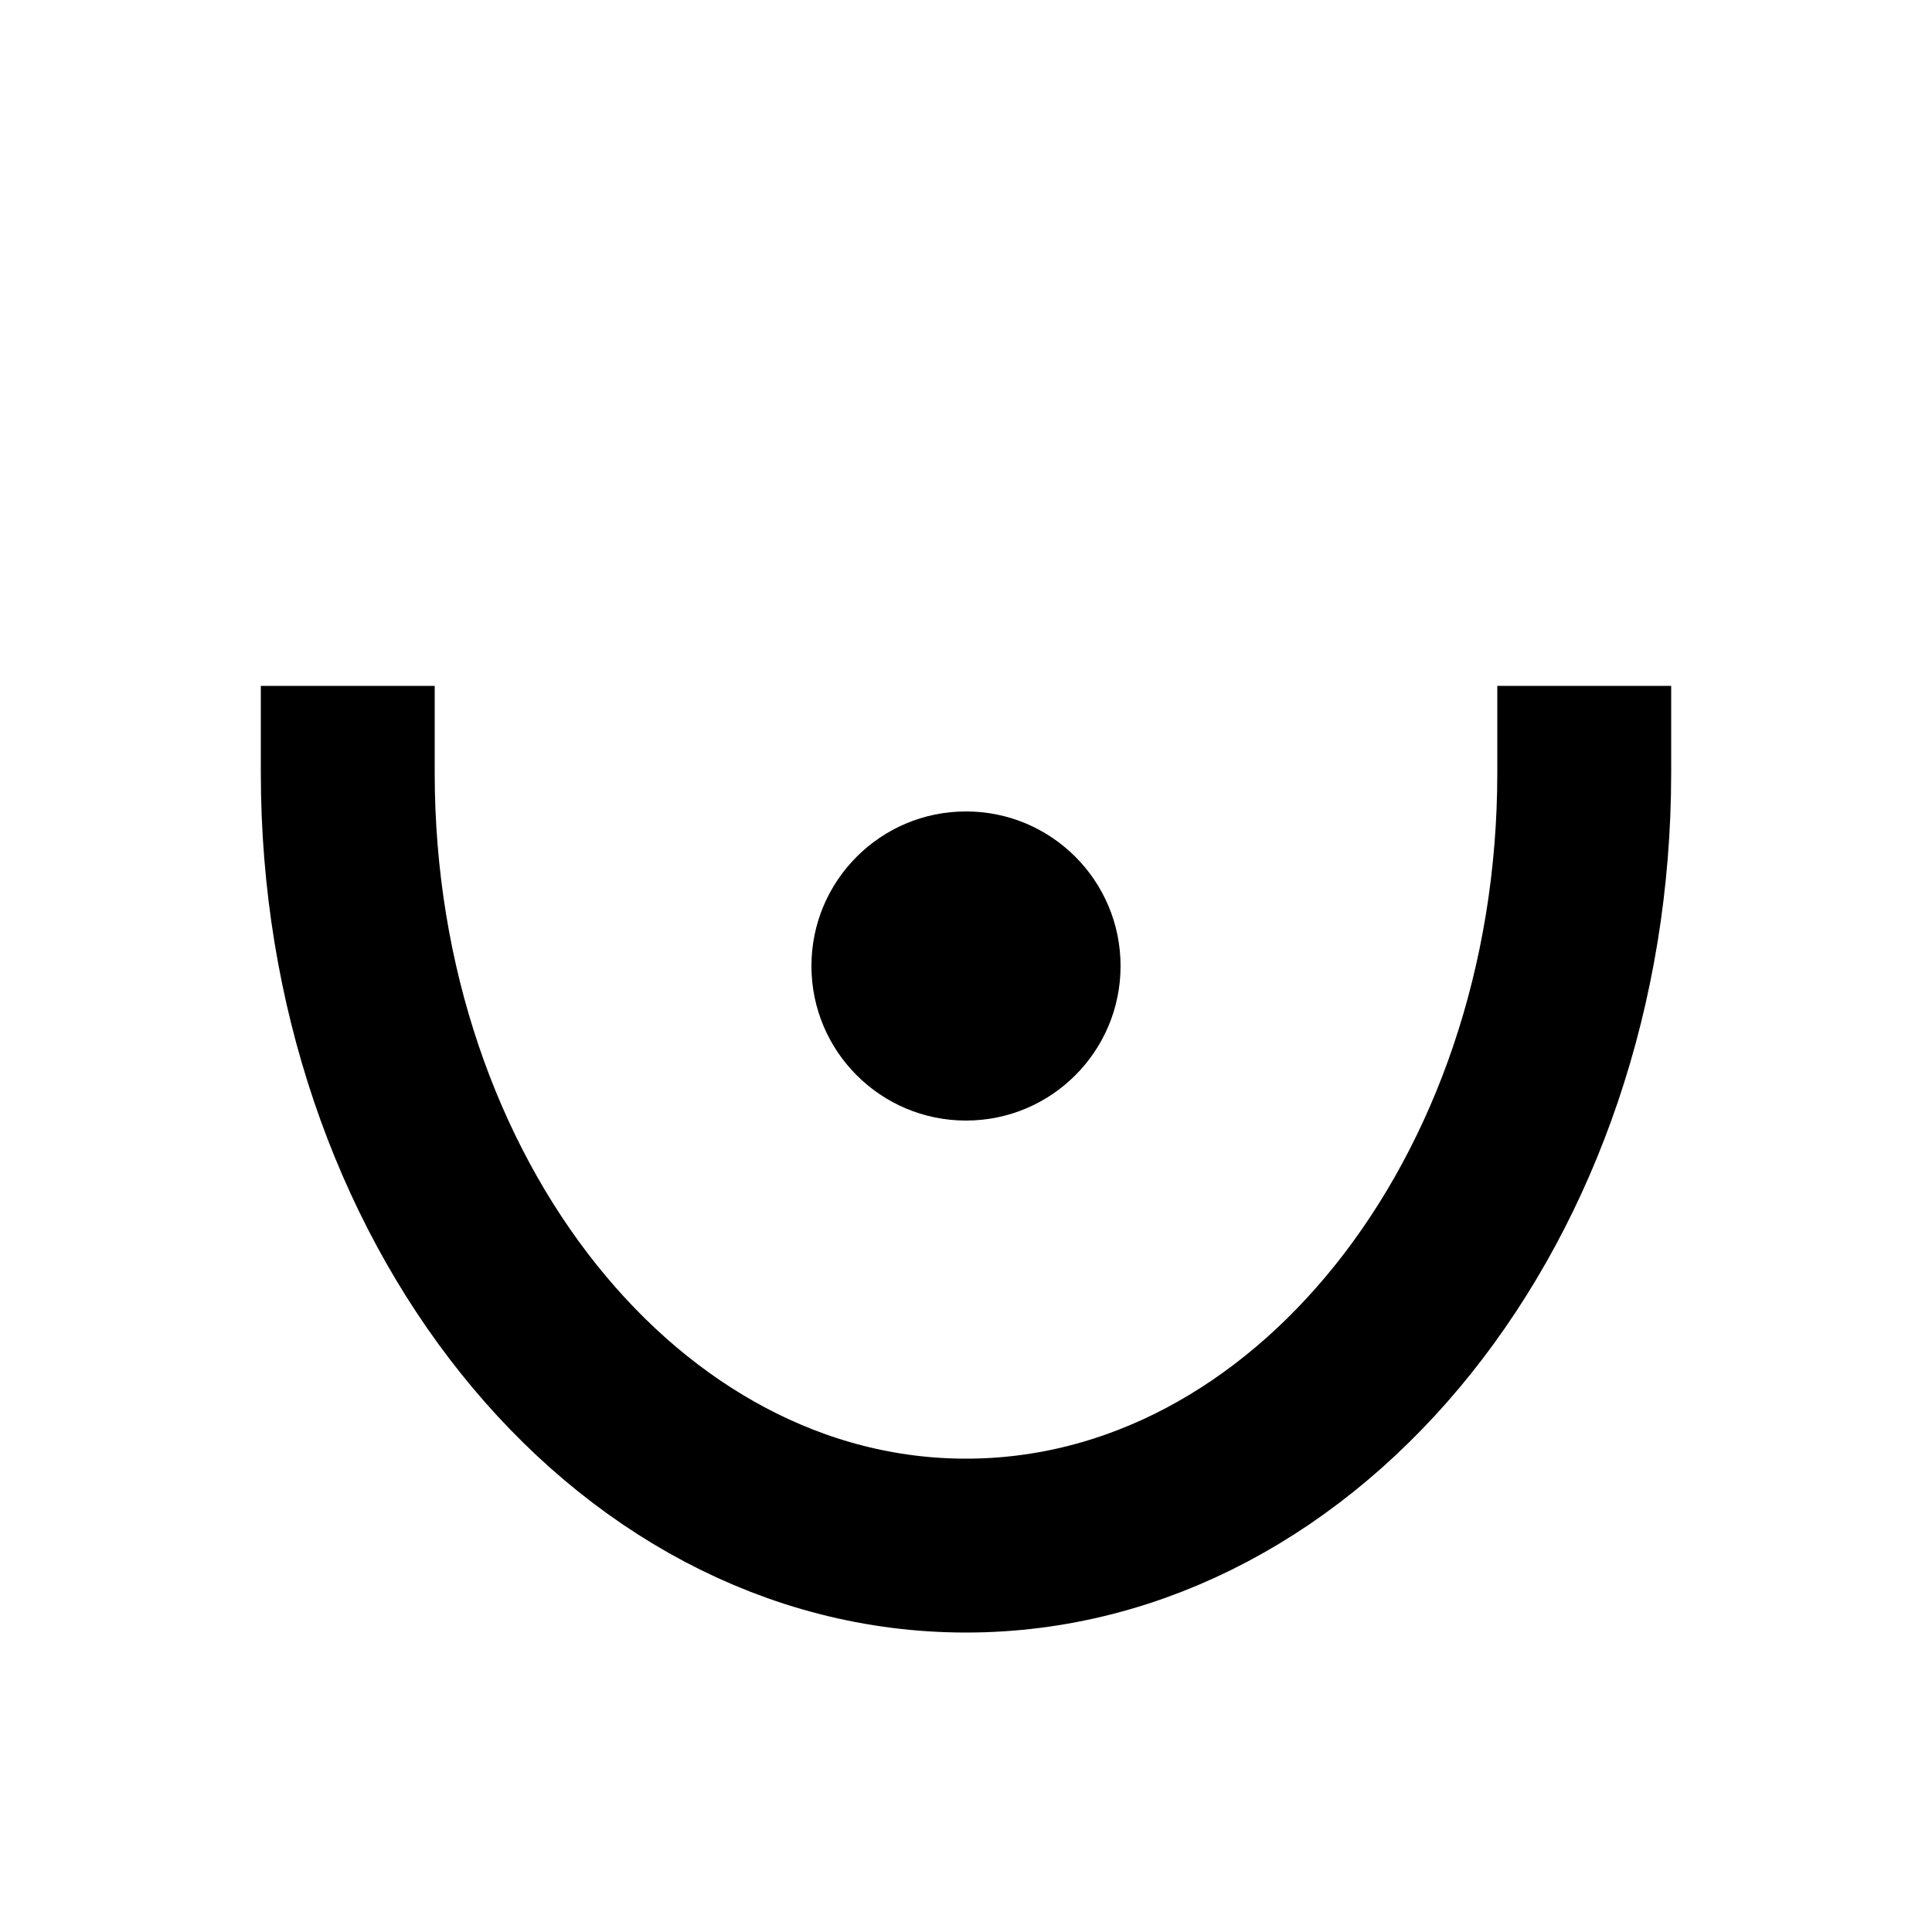
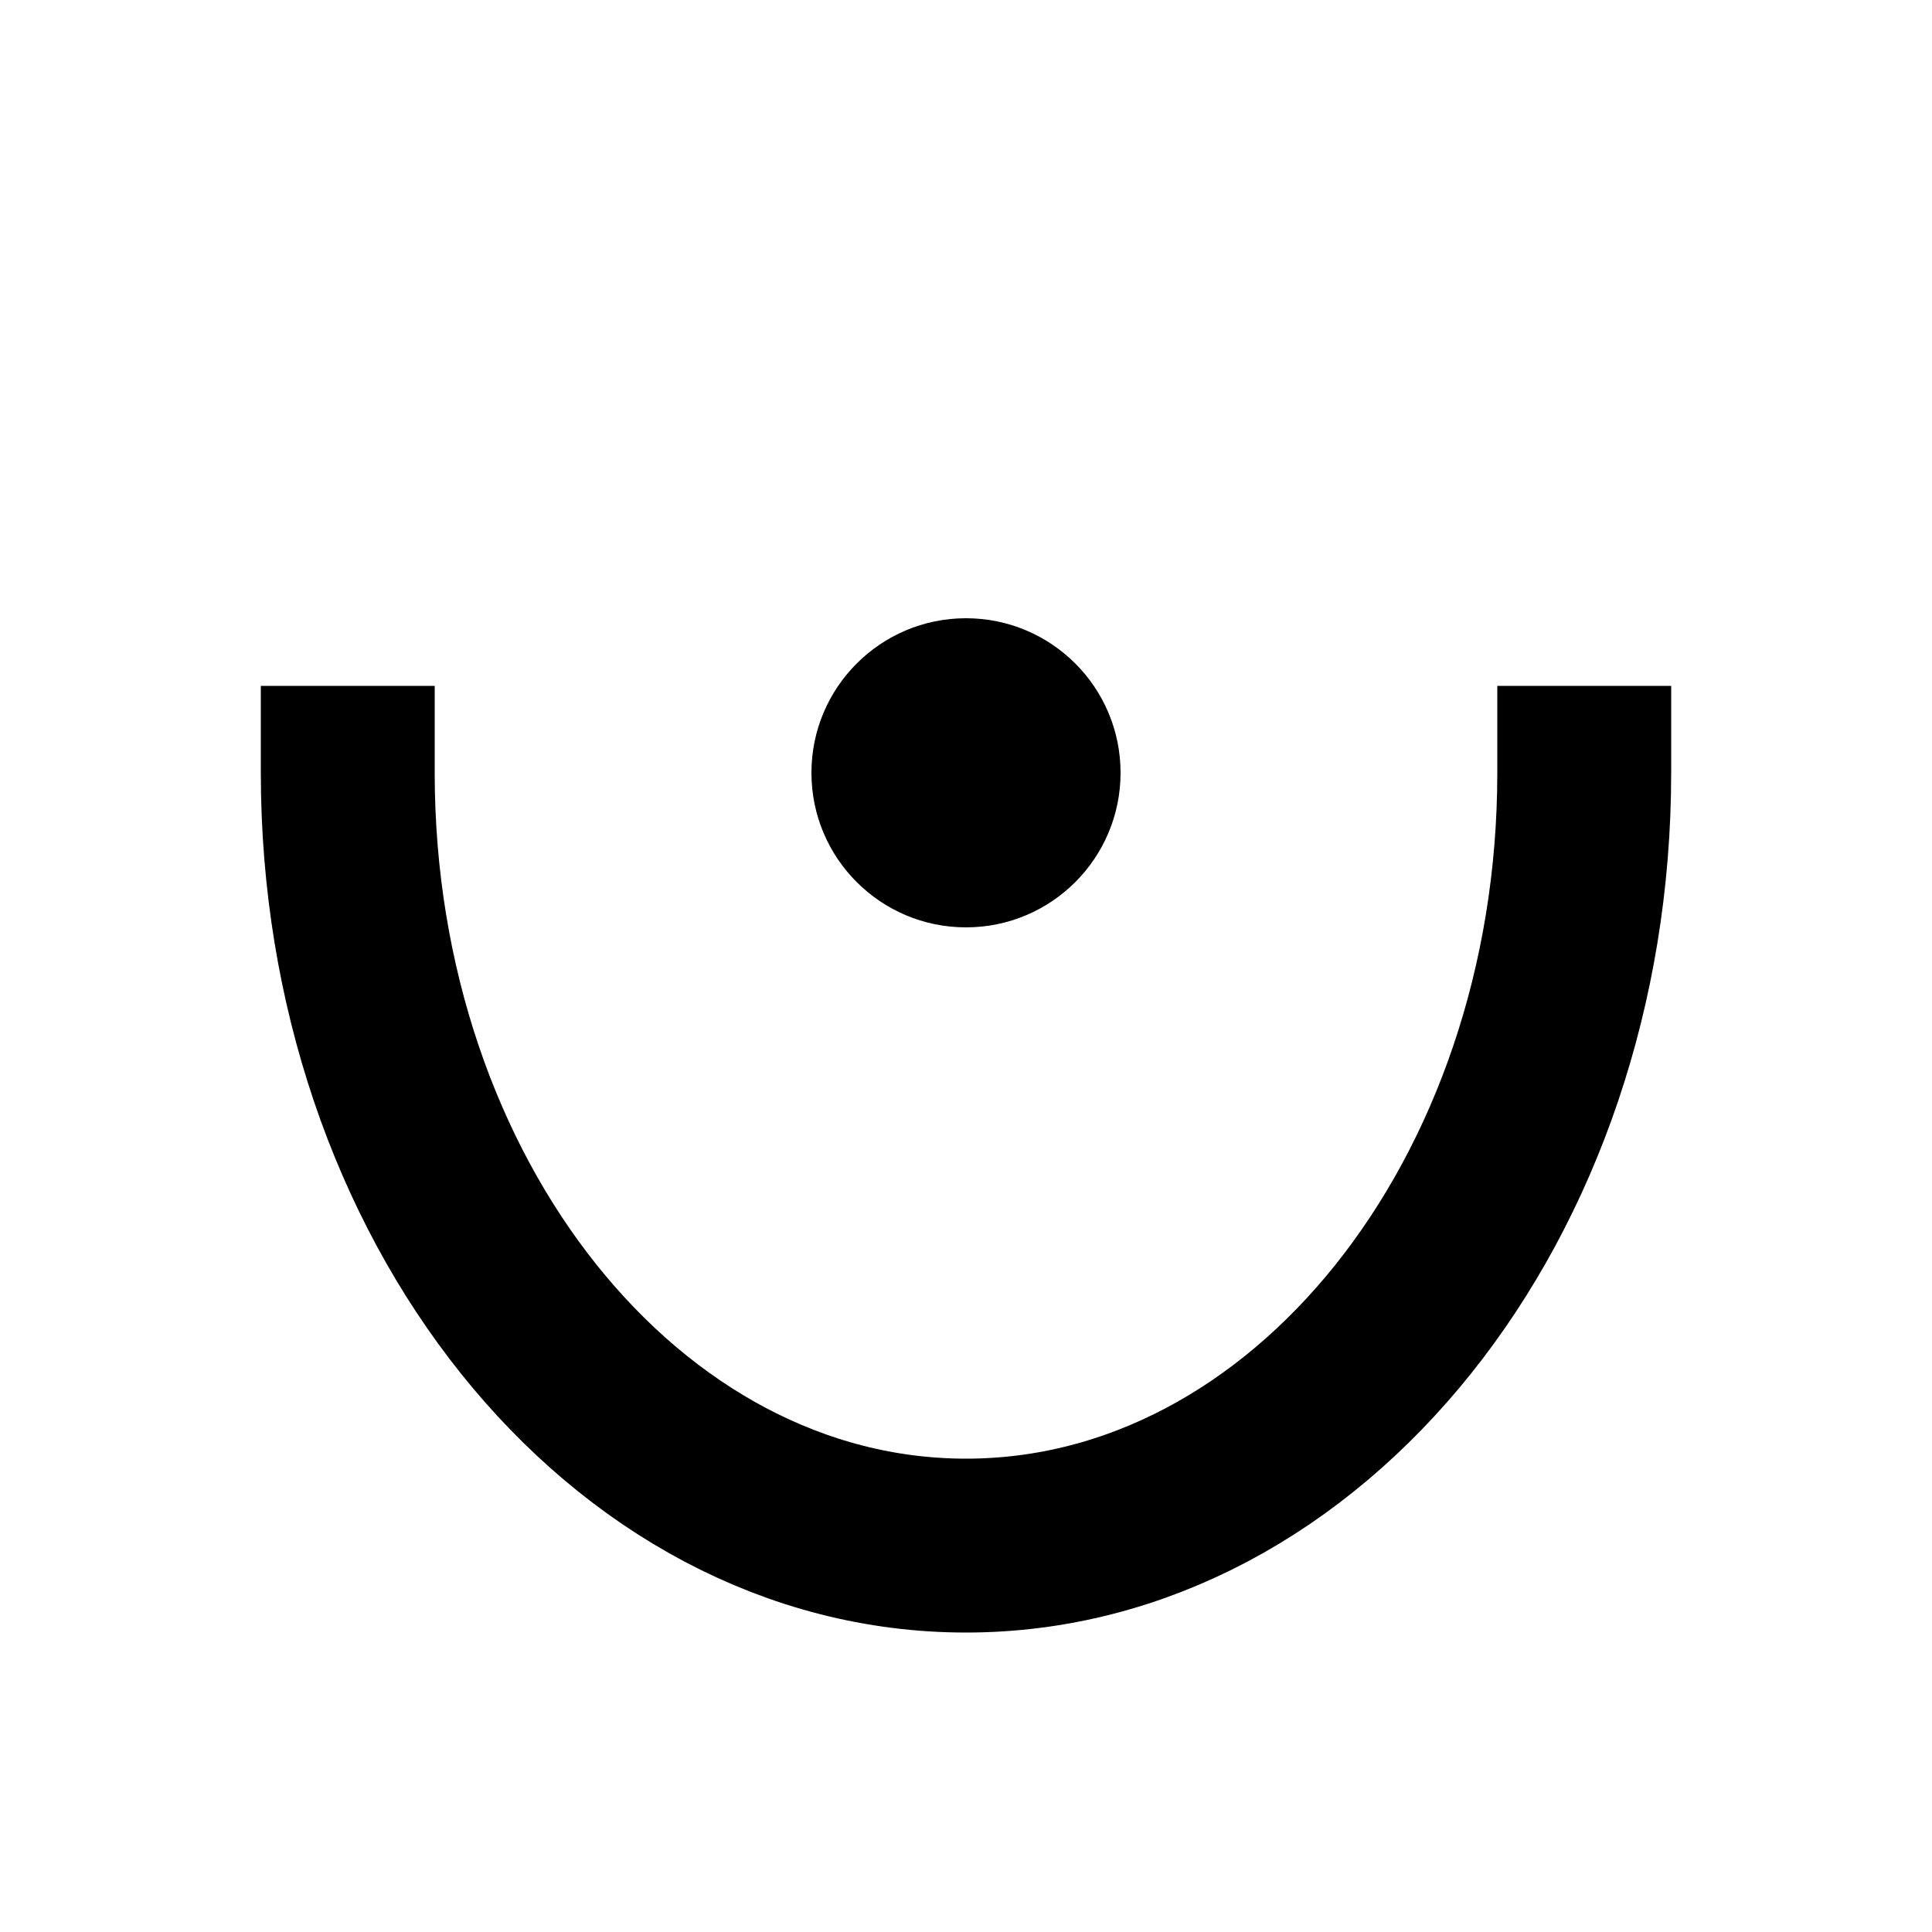
<svg xmlns="http://www.w3.org/2000/svg" viewBox="0 0 100 100" fill="none" stroke="currentColor" stroke-width="9" stroke-linecap="square" stroke-linejoin="miter">
  <path d="M 18 40 L 18 40 A 32 40 0 0 0 82 40 L 82 40" />
-   <circle cx="50" cy="50" r="8.0" fill="currentColor" stroke="none" />
+   <circle cx="50" cy="40" r="8.0" fill="currentColor" stroke="none" />
</svg>
